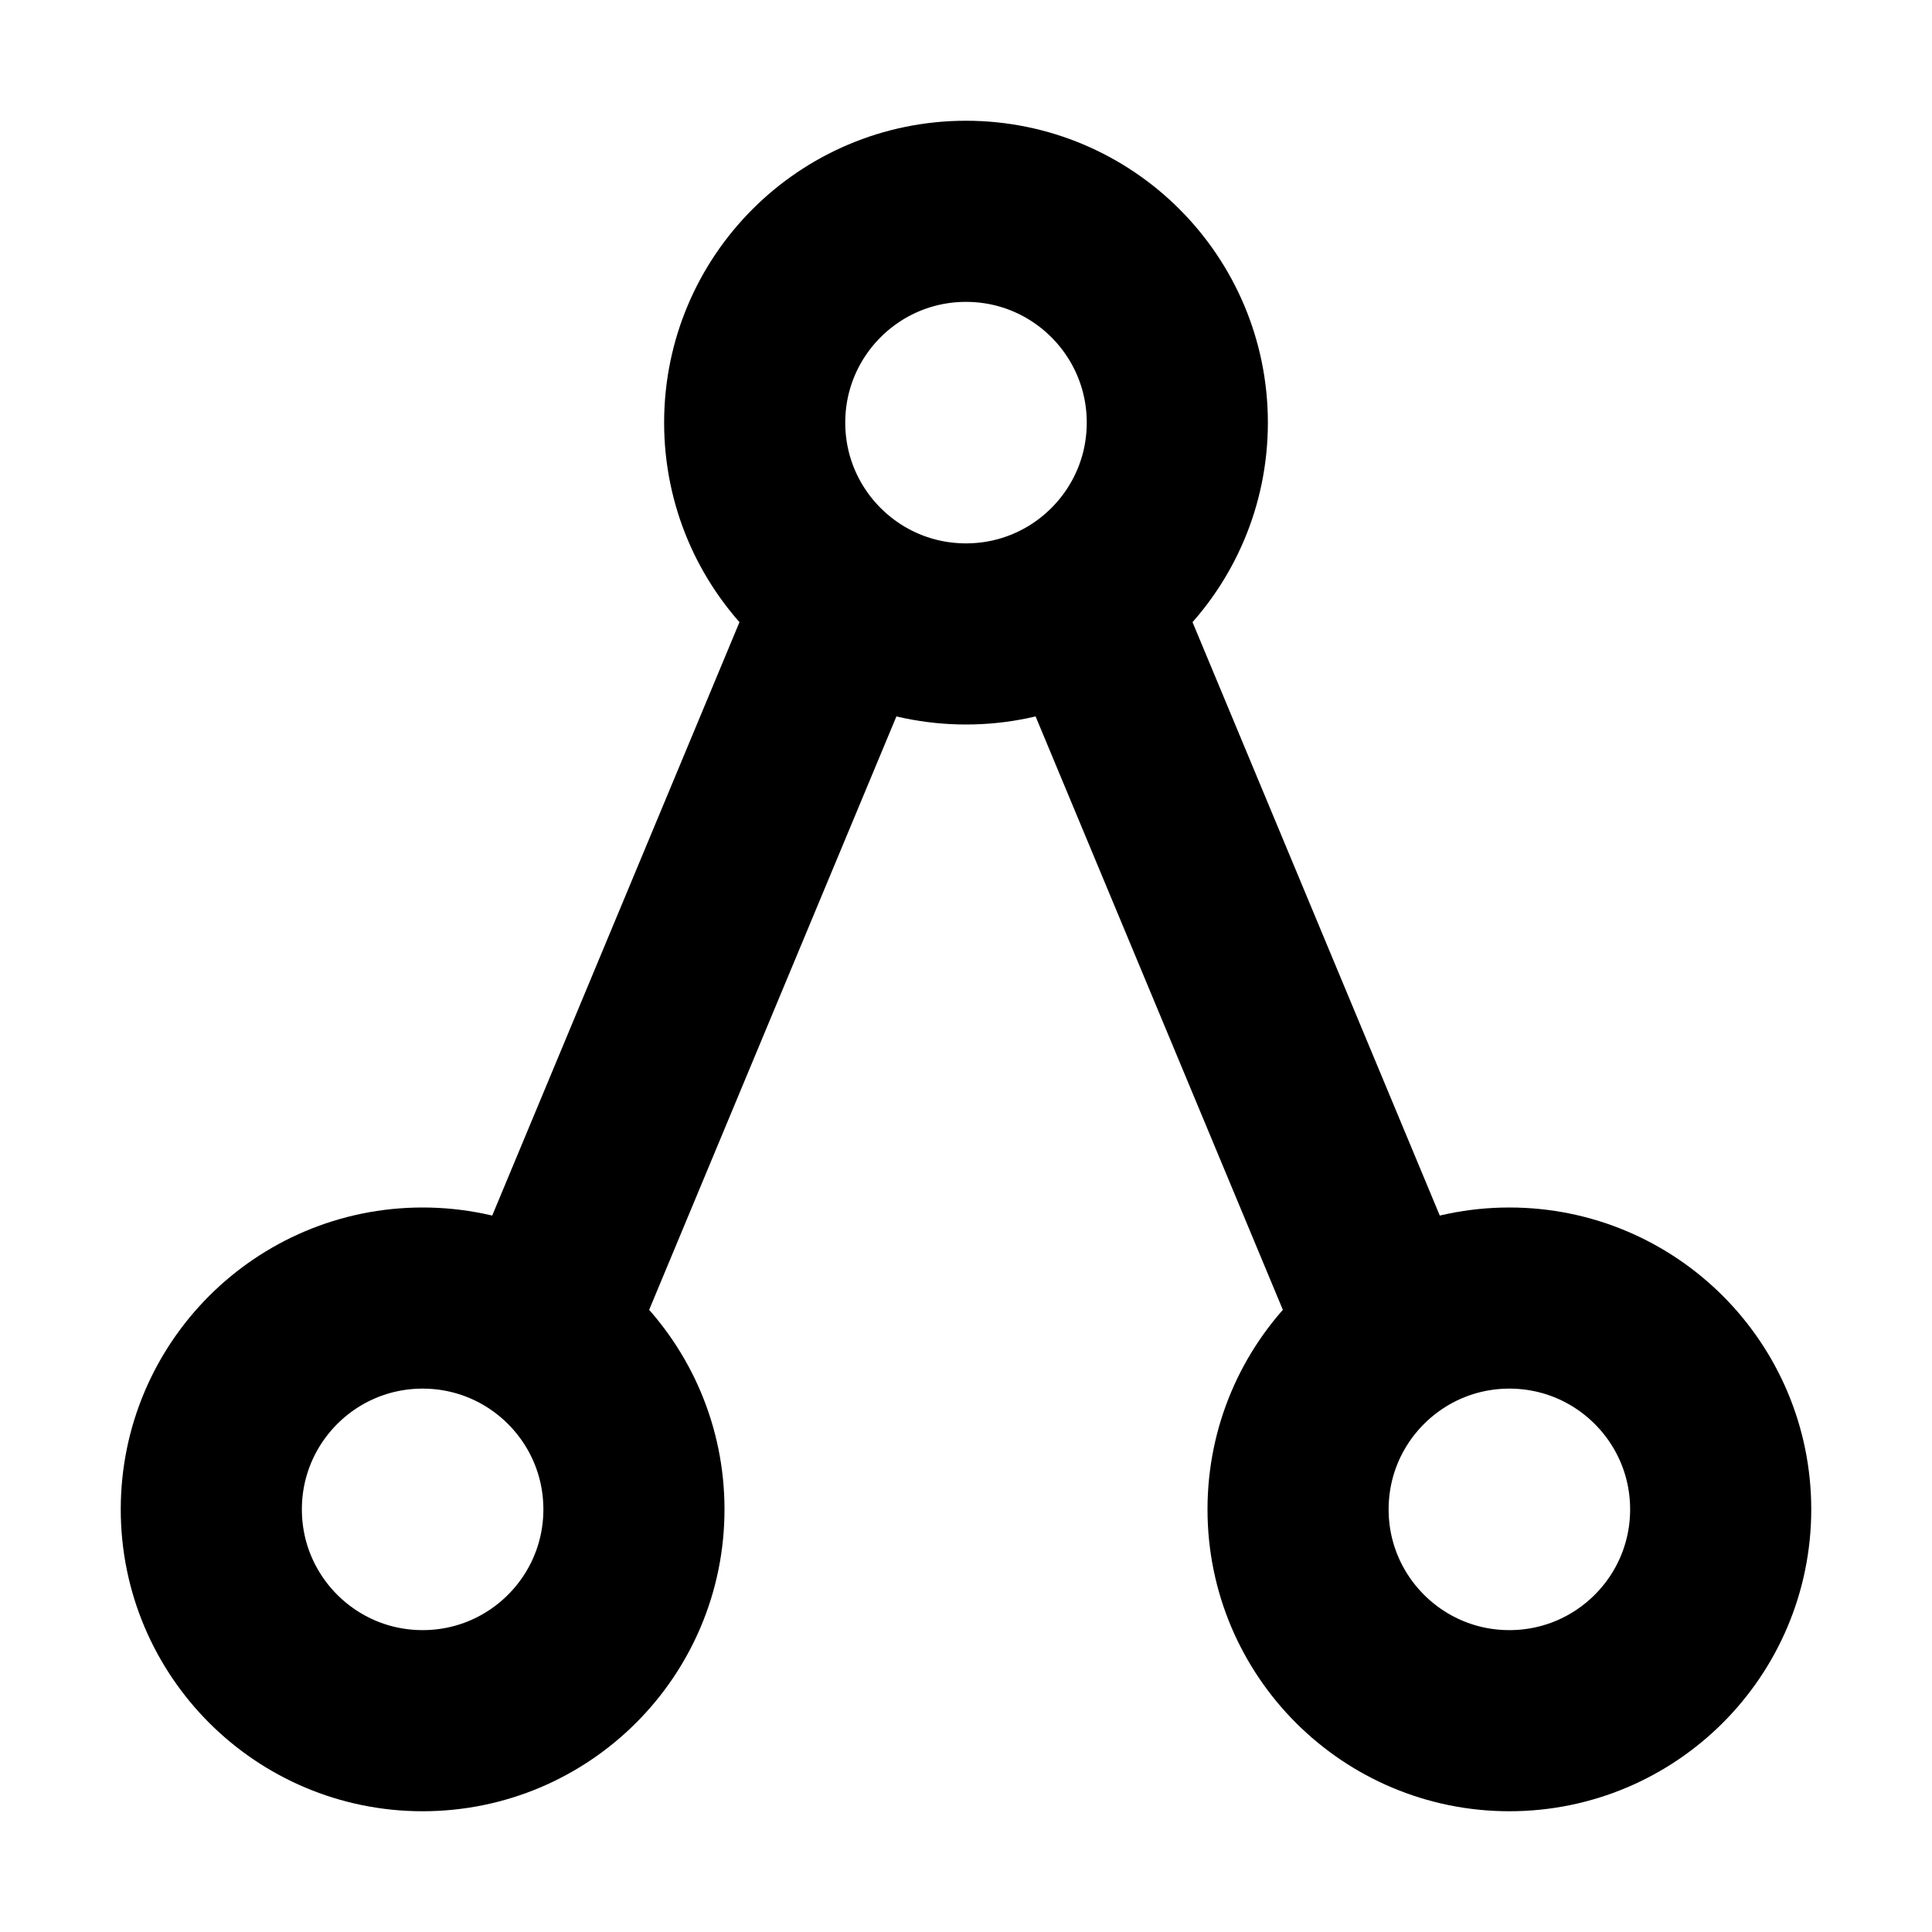
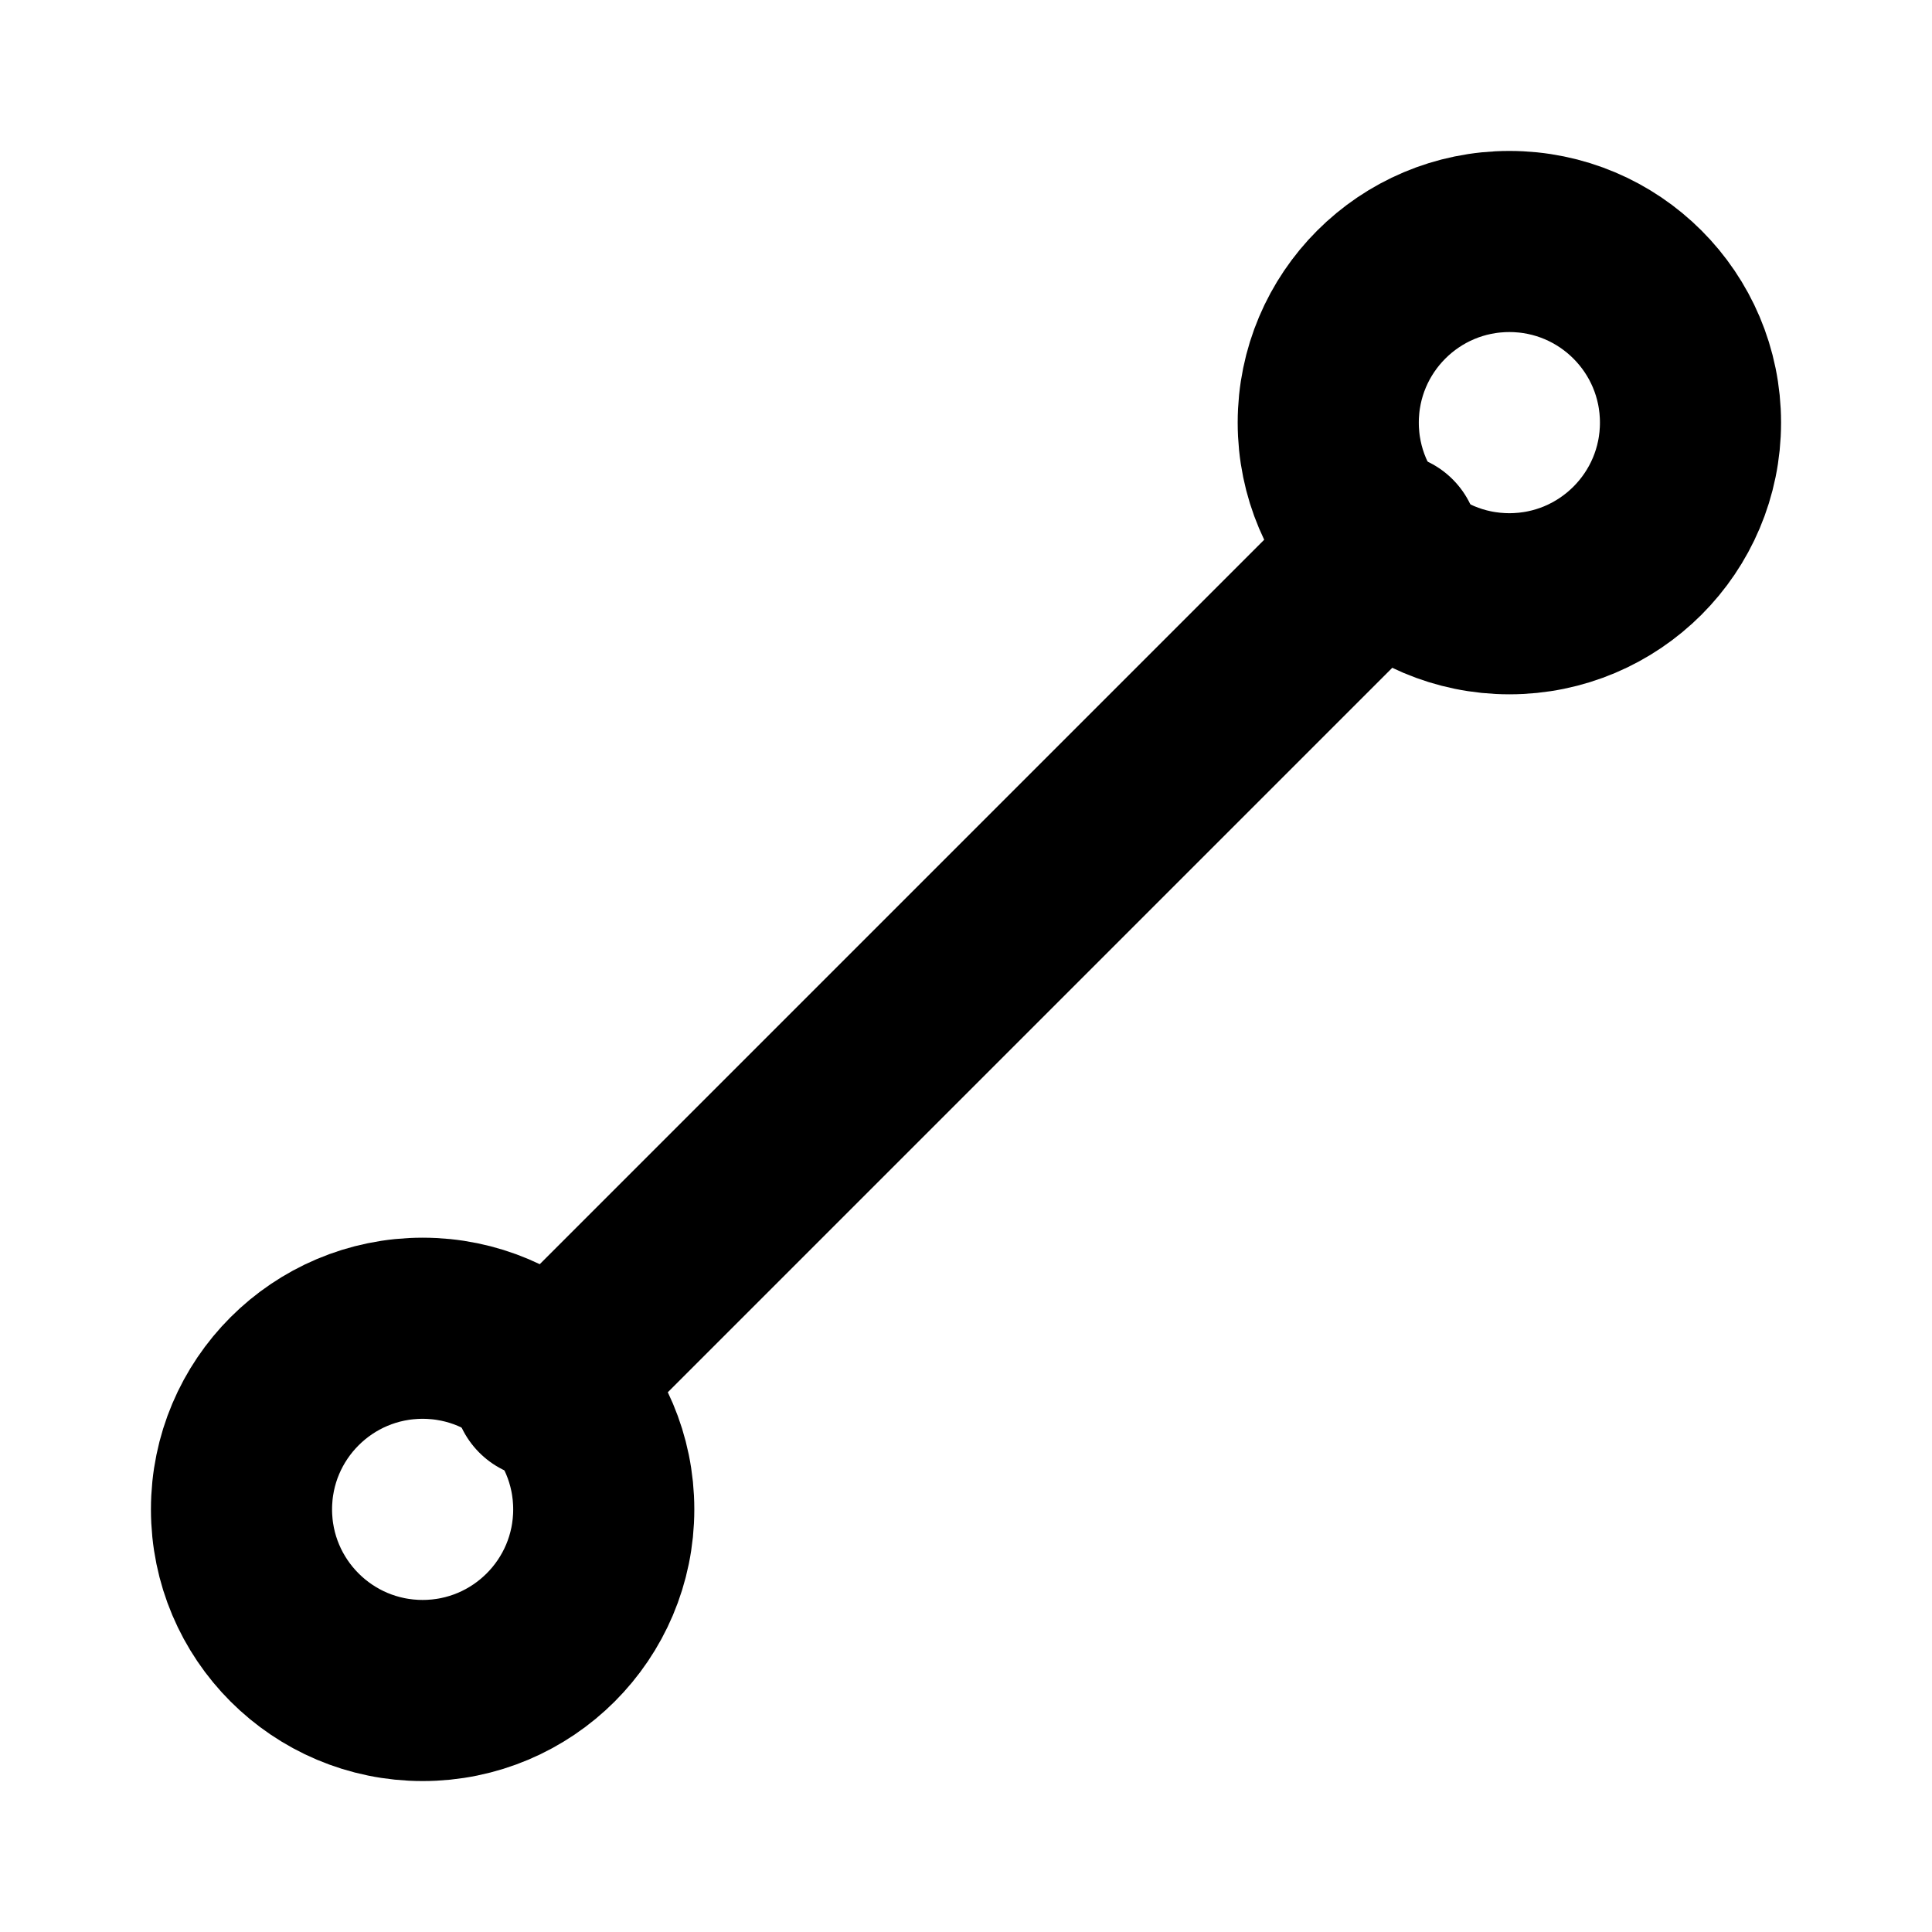
<svg xmlns="http://www.w3.org/2000/svg" width="16" height="16" viewBox="0 0 16 16" fill="none" stroke="currentColor" stroke-width="1.5" stroke-linecap="round" stroke-linejoin="round">
-   <circle cx="8" cy="3.5" r="1.75" />
-   <circle cx="3.5" cy="12.5" r="1.75" />
-   <circle cx="12.5" cy="12.5" r="1.75" />
-   <path d="M7 5L4.5 11M9 5l2.5 6" />
+   <path d="M4.5 11.5l7-7" />
+   <circle cx="3.5" cy="12.5" r="1.5" />
+   <circle cx="12.5" cy="3.5" r="1.5" />
</svg>
